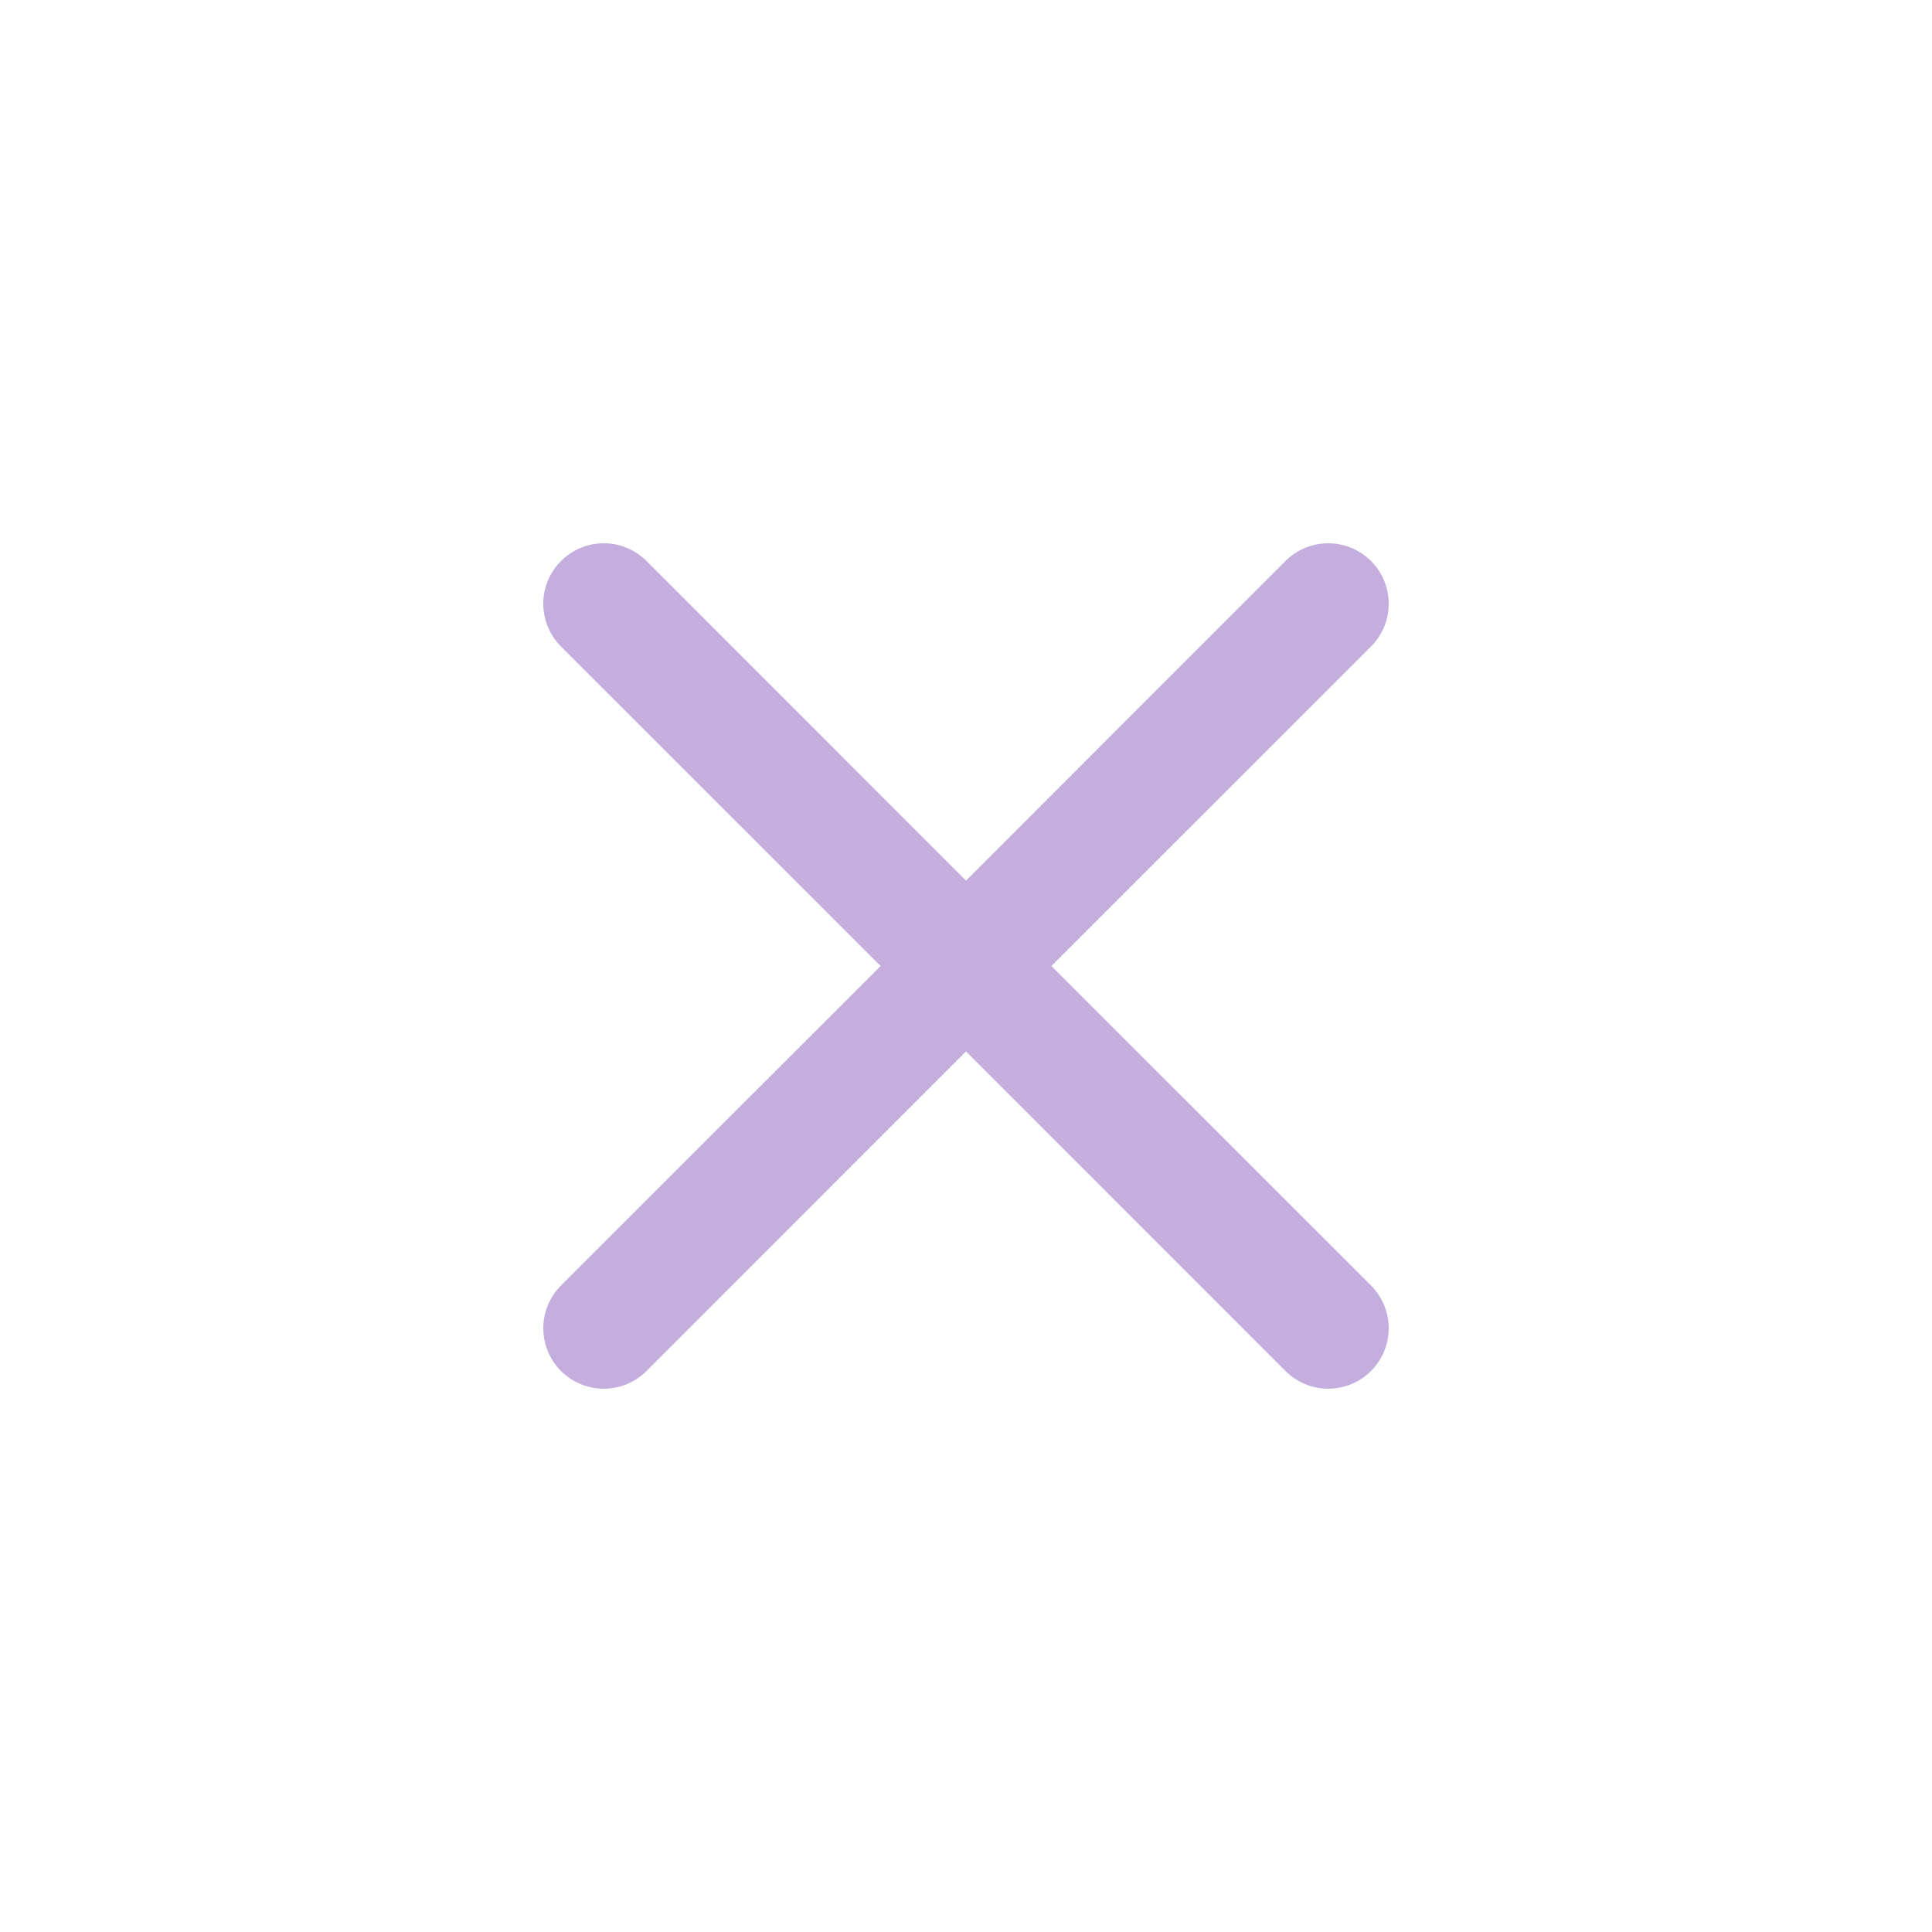
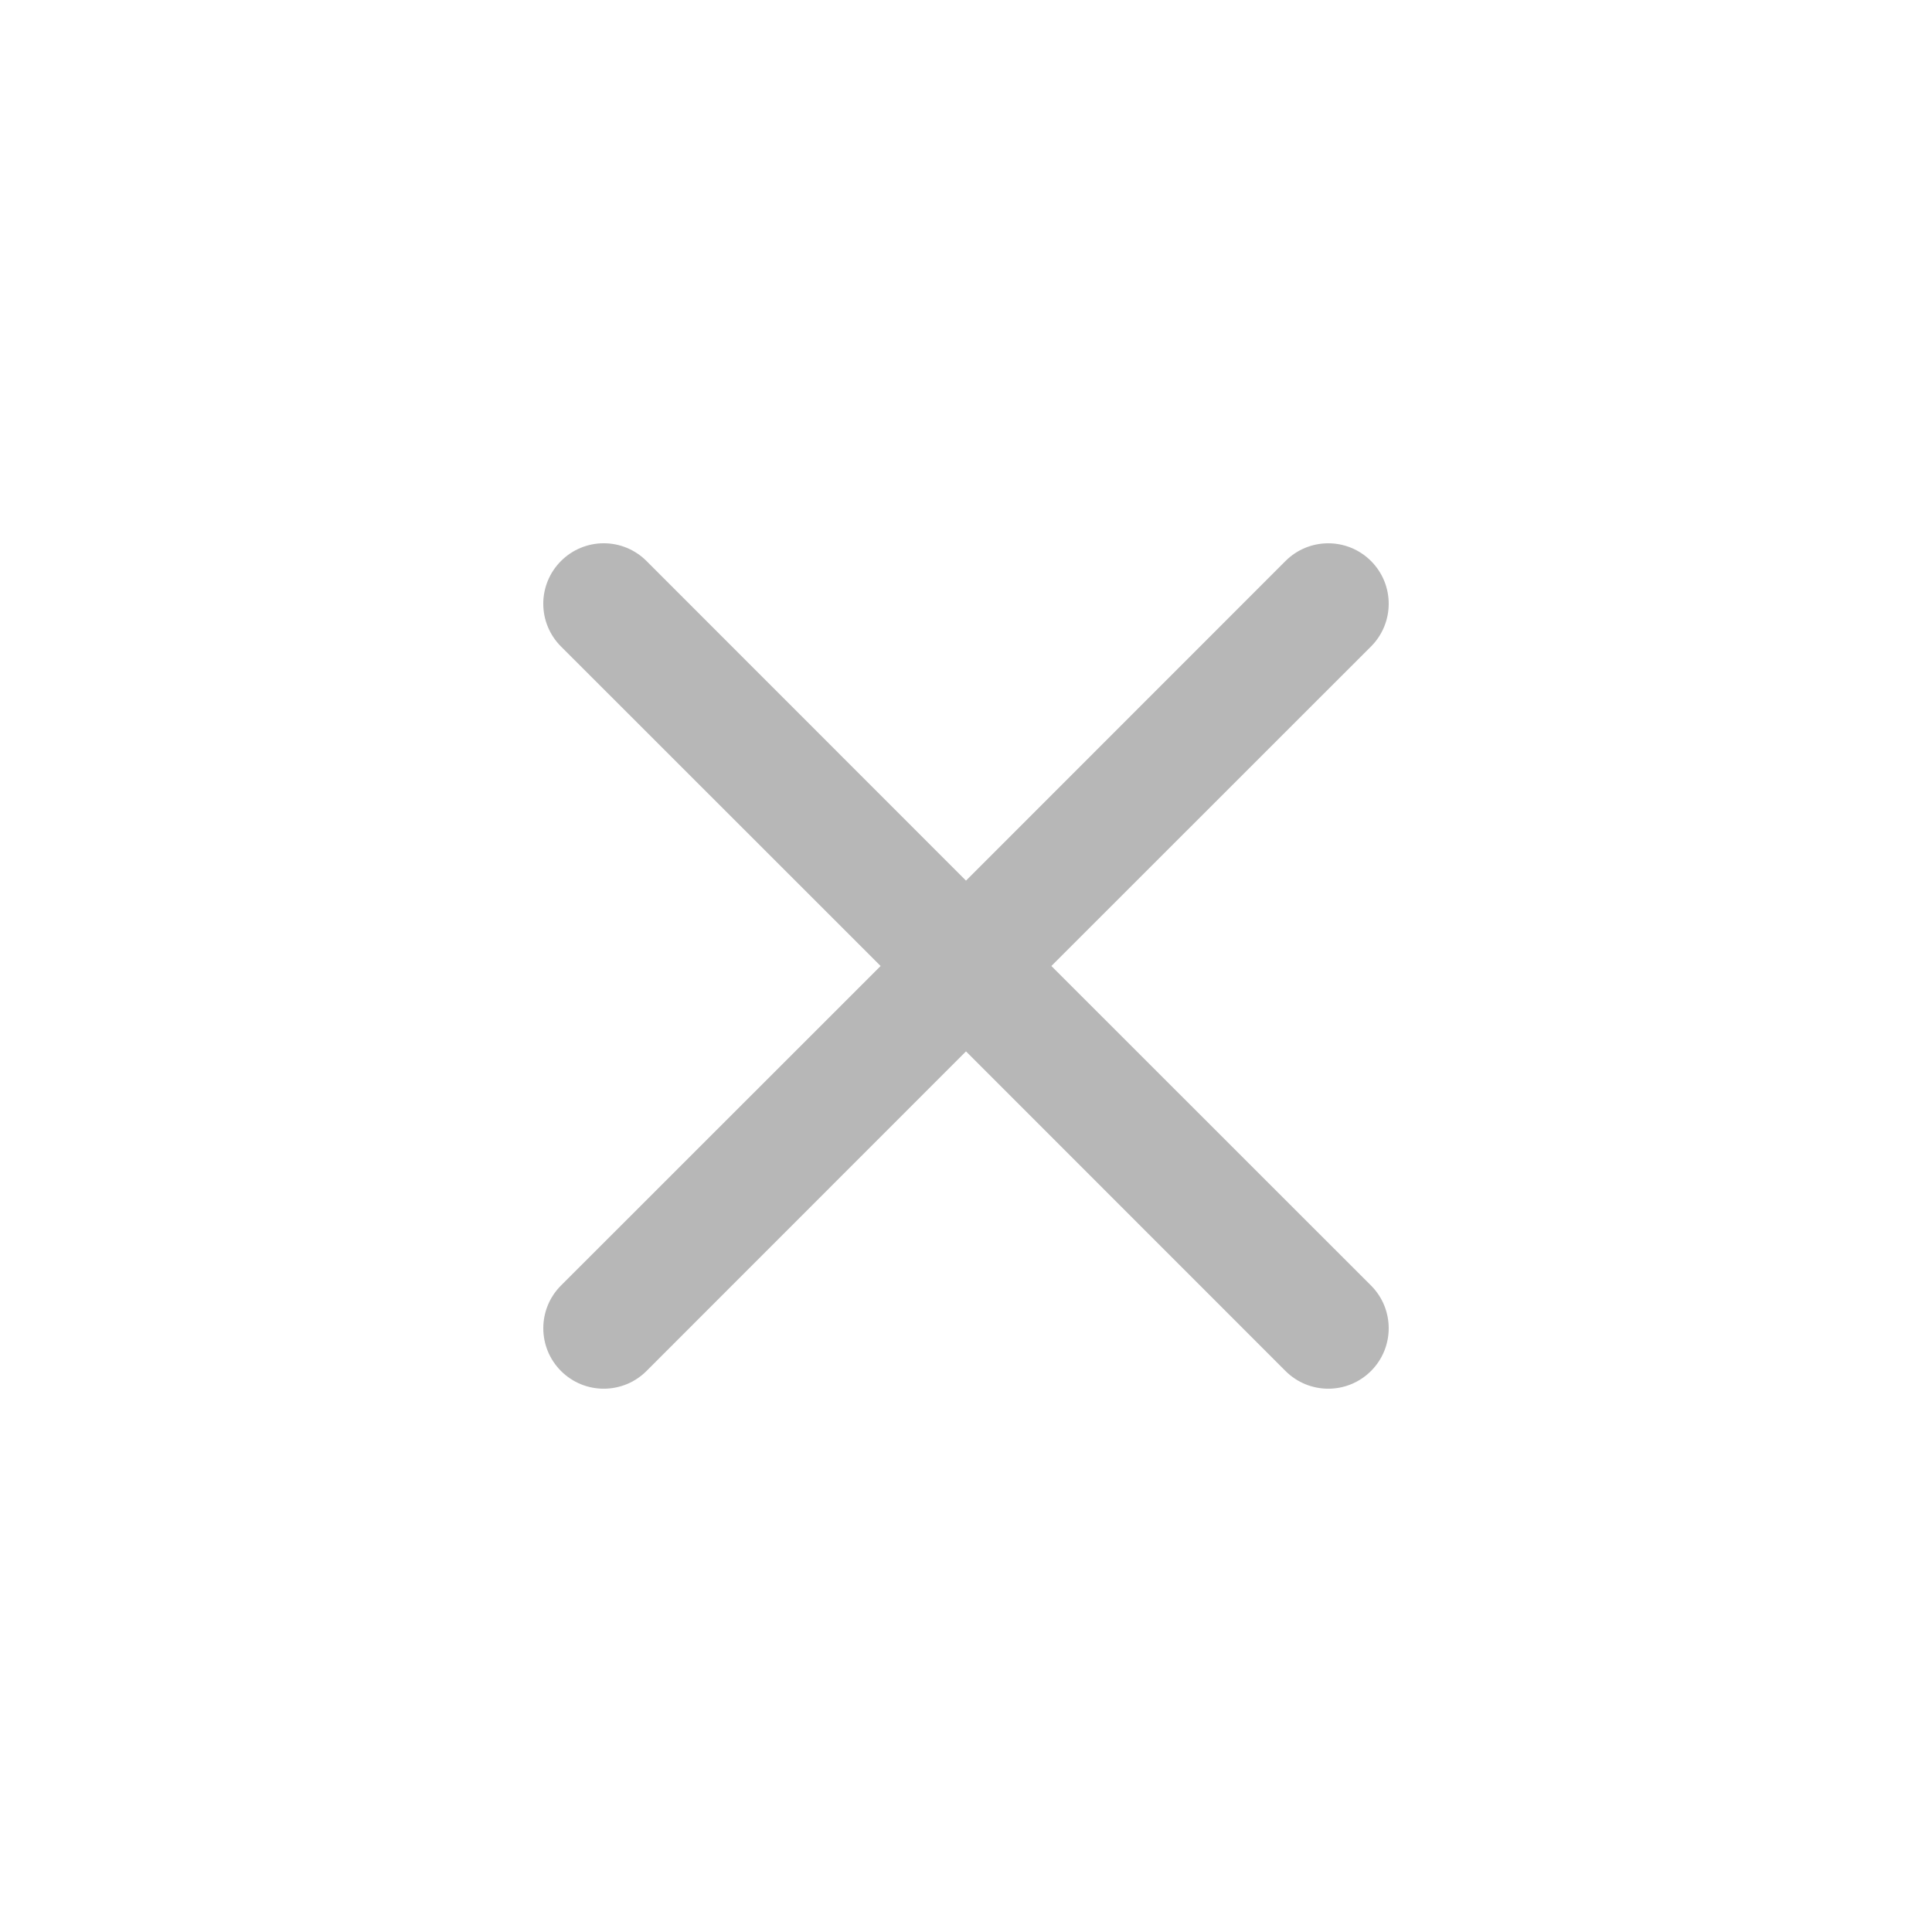
- <svg xmlns="http://www.w3.org/2000/svg" width="16" height="16" fill="#c3aede" class="bi bi-x" viewBox="0 0 16 16">
+ <svg xmlns="http://www.w3.org/2000/svg" width="16" height="16" fill="#b7b7b7" class="bi bi-x" viewBox="0 0 16 16">
  <path d="M4.646 4.646a.5.5 0 0 1 .708 0L8 7.293l2.646-2.647a.5.5 0 0 1 .708.708L8.707 8l2.647 2.646a.5.5 0 0 1-.708.708L8 8.707l-2.646 2.647a.5.5 0 0 1-.708-.708L7.293 8 4.646 5.354a.5.5 0 0 1 0-.708z" />
</svg>
